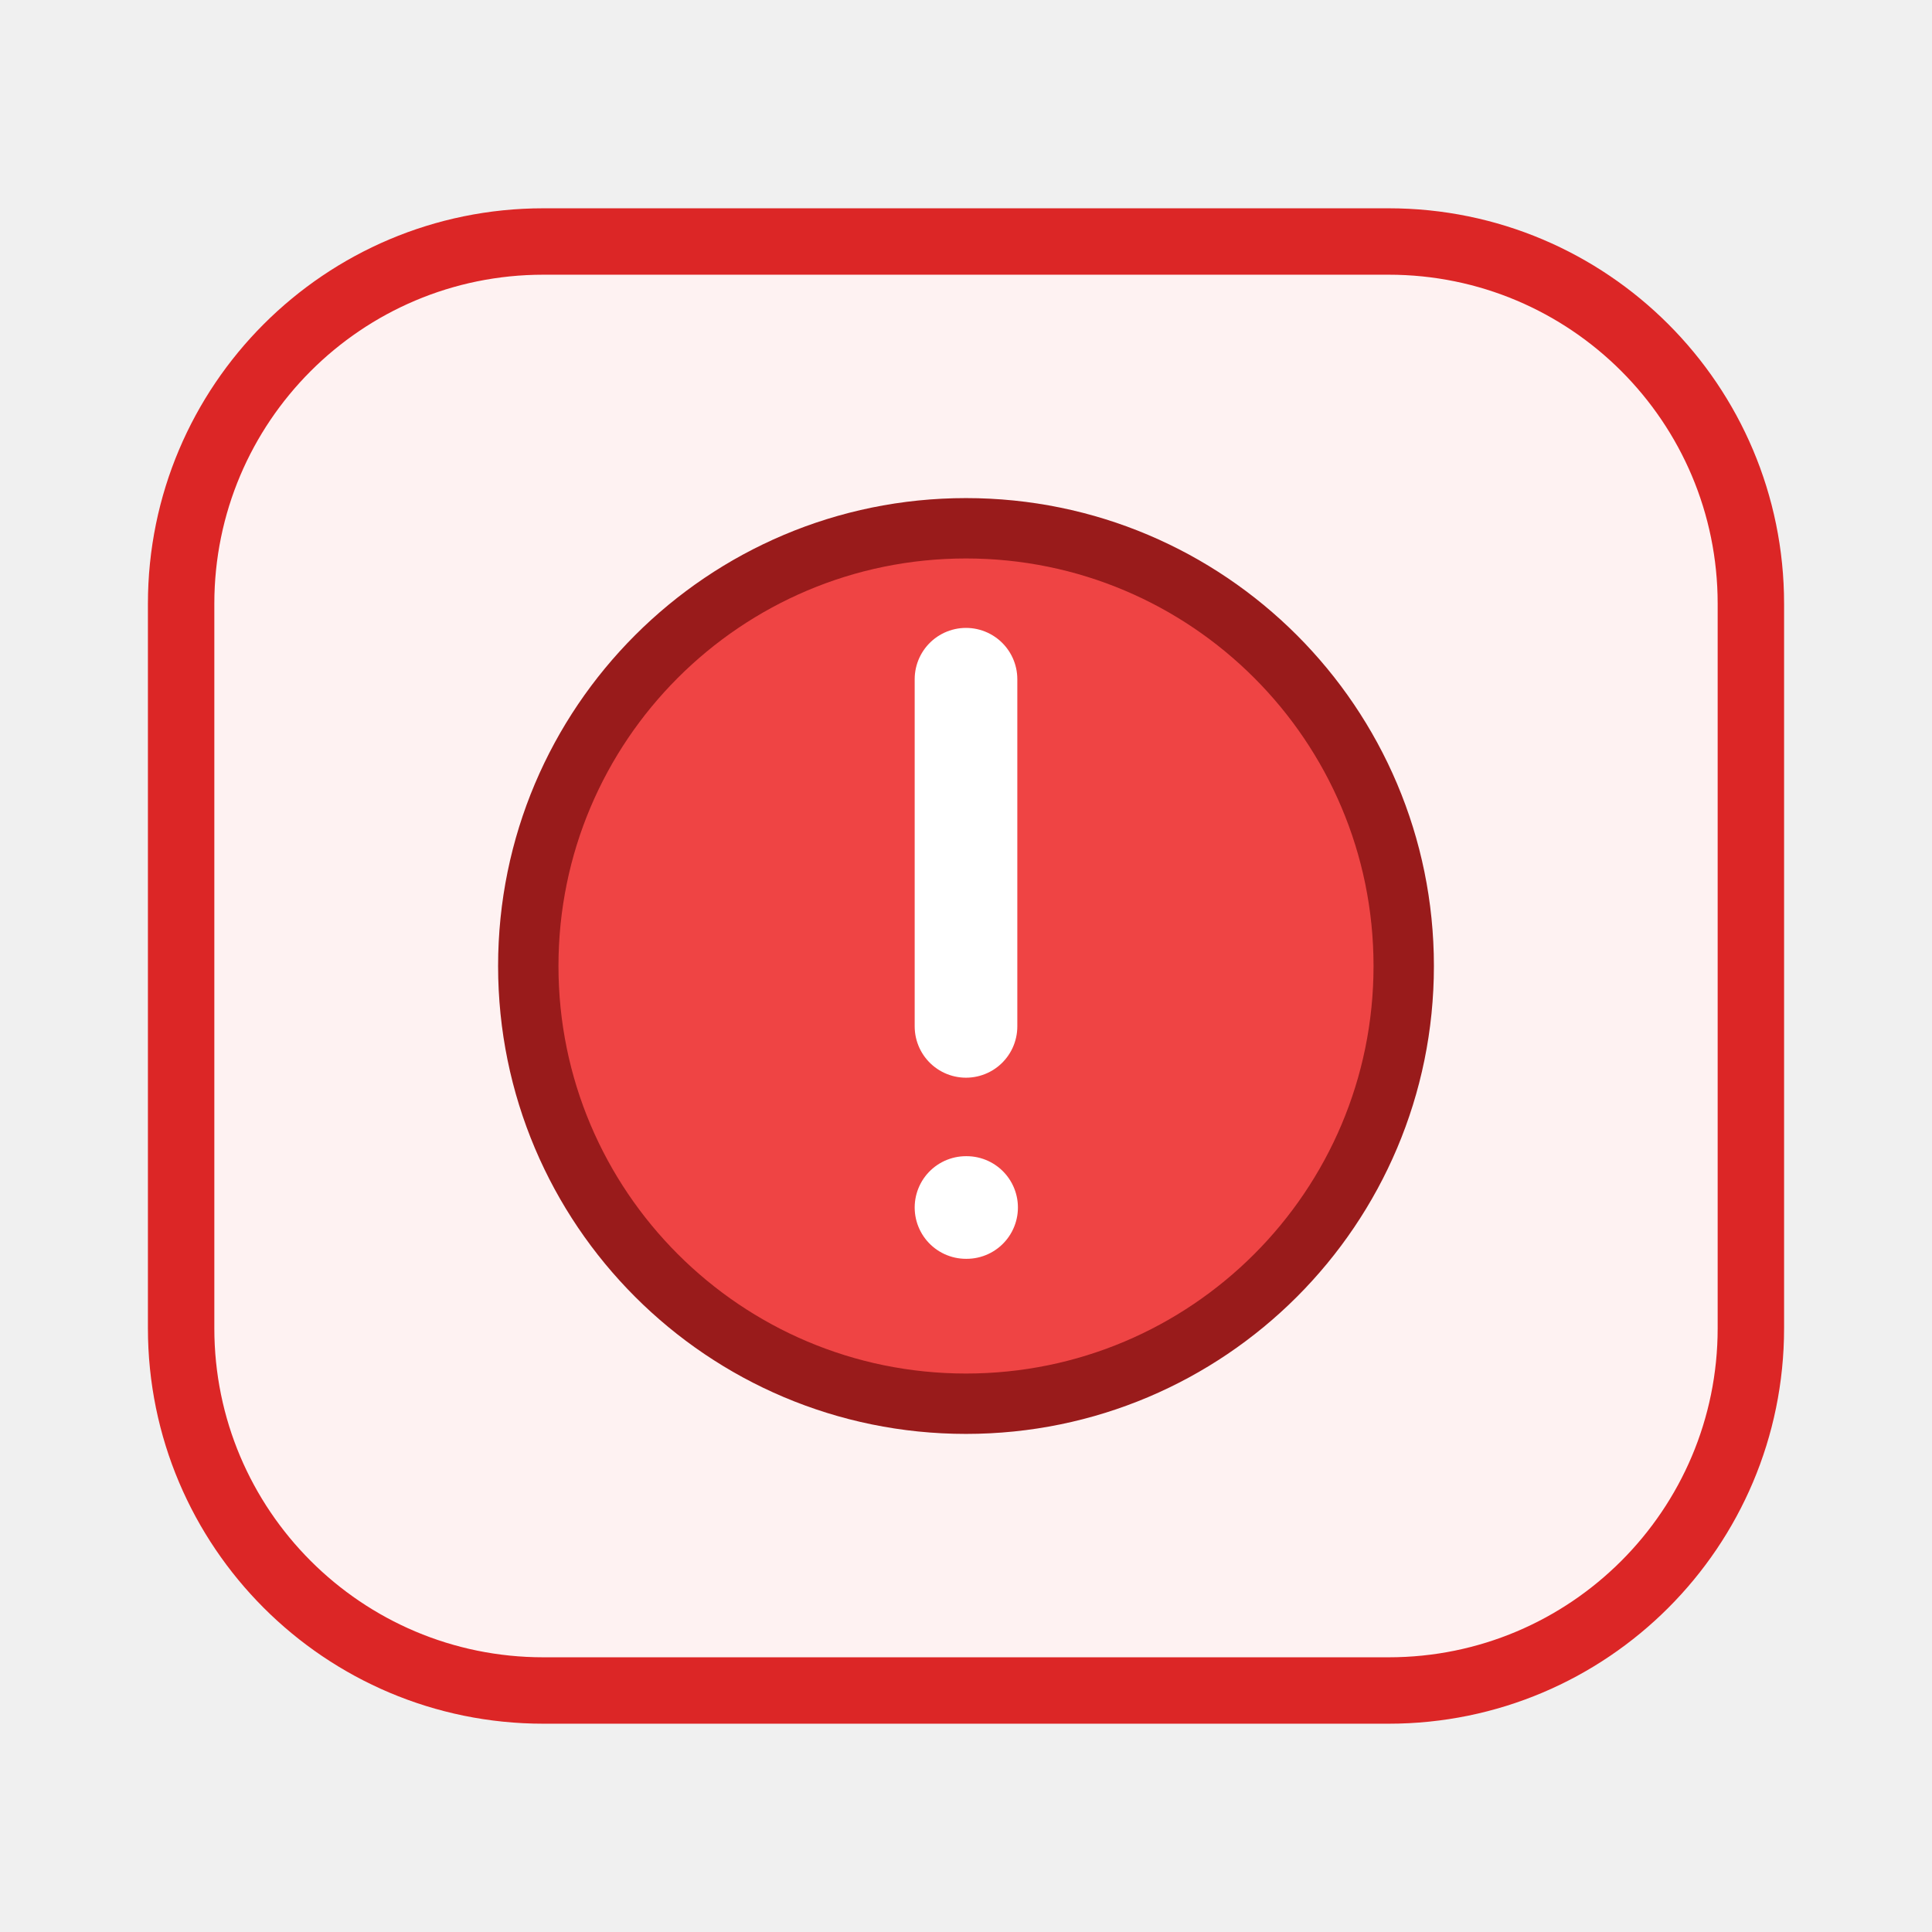
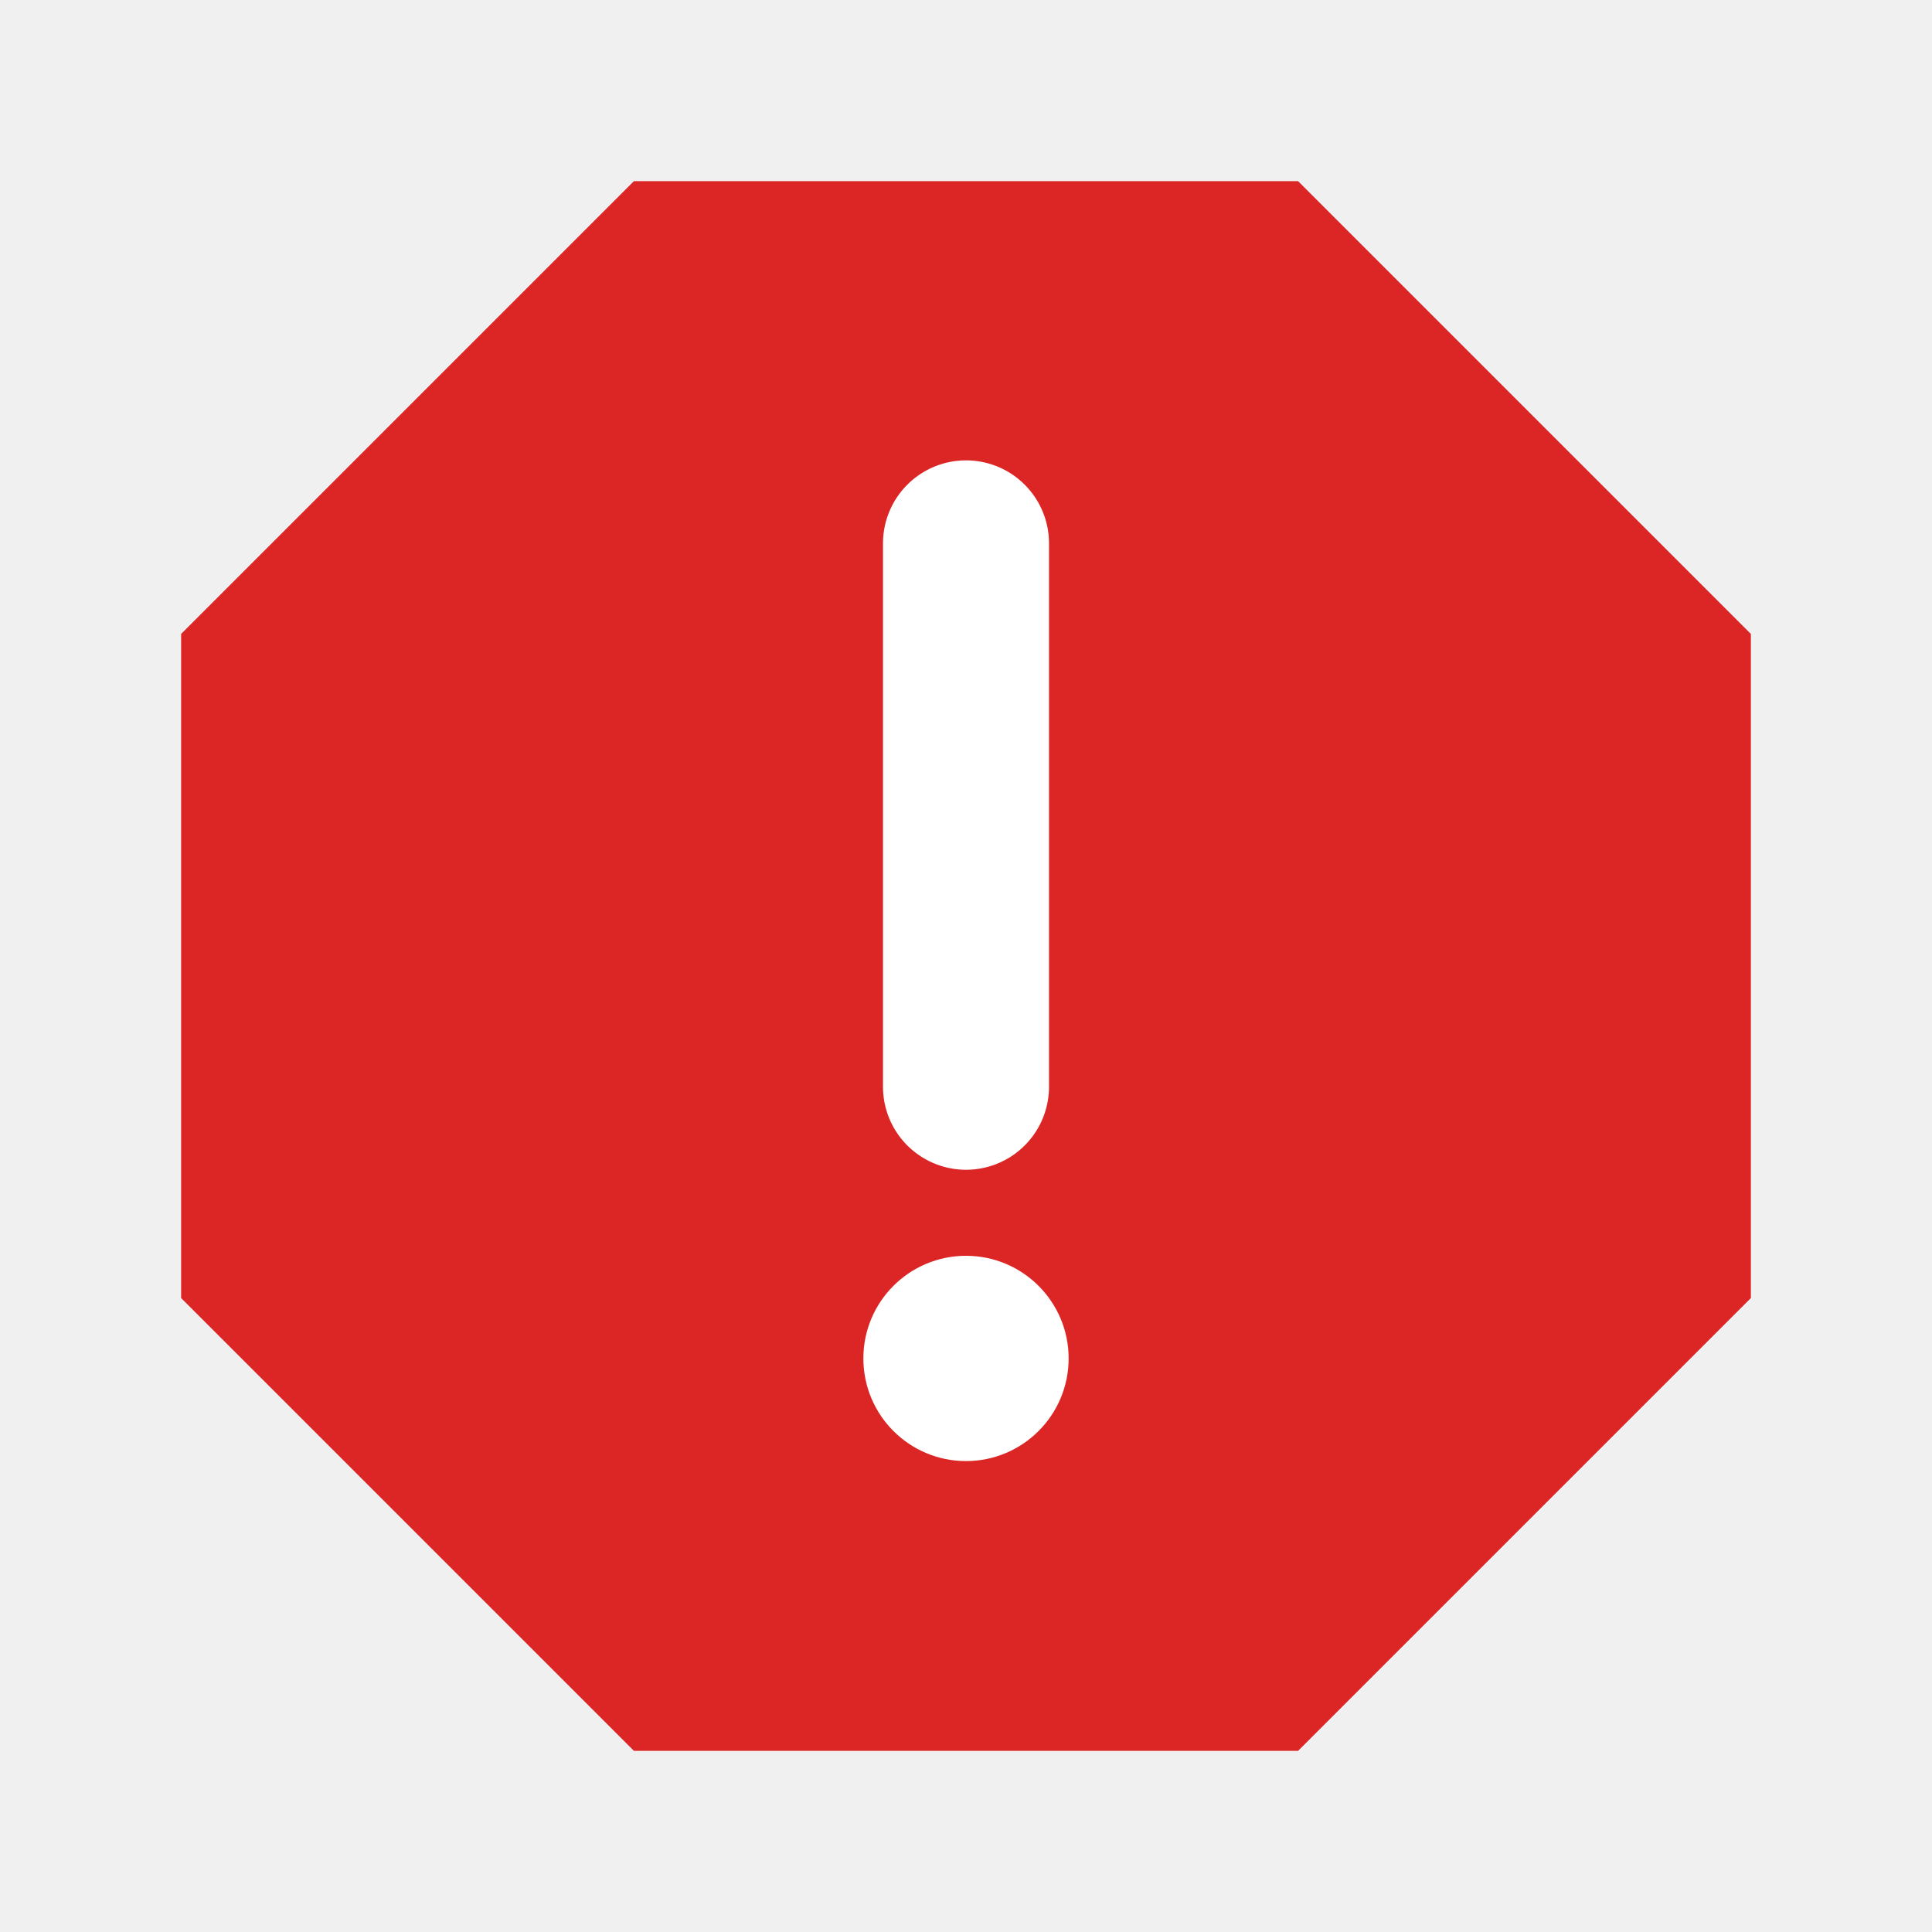
<svg xmlns="http://www.w3.org/2000/svg" viewBox="0 0 64 64">
-   <rect x="6" y="8" width="52" height="48" rx="12" fill="#FEF2F2" stroke="#DC2626" stroke-width="2.2" />
-   <circle cx="32" cy="32" r="14.5" fill="#EF4444" stroke="#991B1B" stroke-width="2" />
-   <path d="M32 22.5v11.5M32 40h.02" stroke="#FFFFFF" stroke-width="3.4" stroke-linecap="round" />
+   <path d="M21 6h22l15 15v22L43 58H21L6 43V21z" fill="#DC2626" />
+   <path d="M32 18v18" stroke="#FFFFFF" stroke-width="5.5" stroke-linecap="round" />
+   <circle cx="32" cy="45" r="3.4" fill="#FFFFFF" />
</svg>
